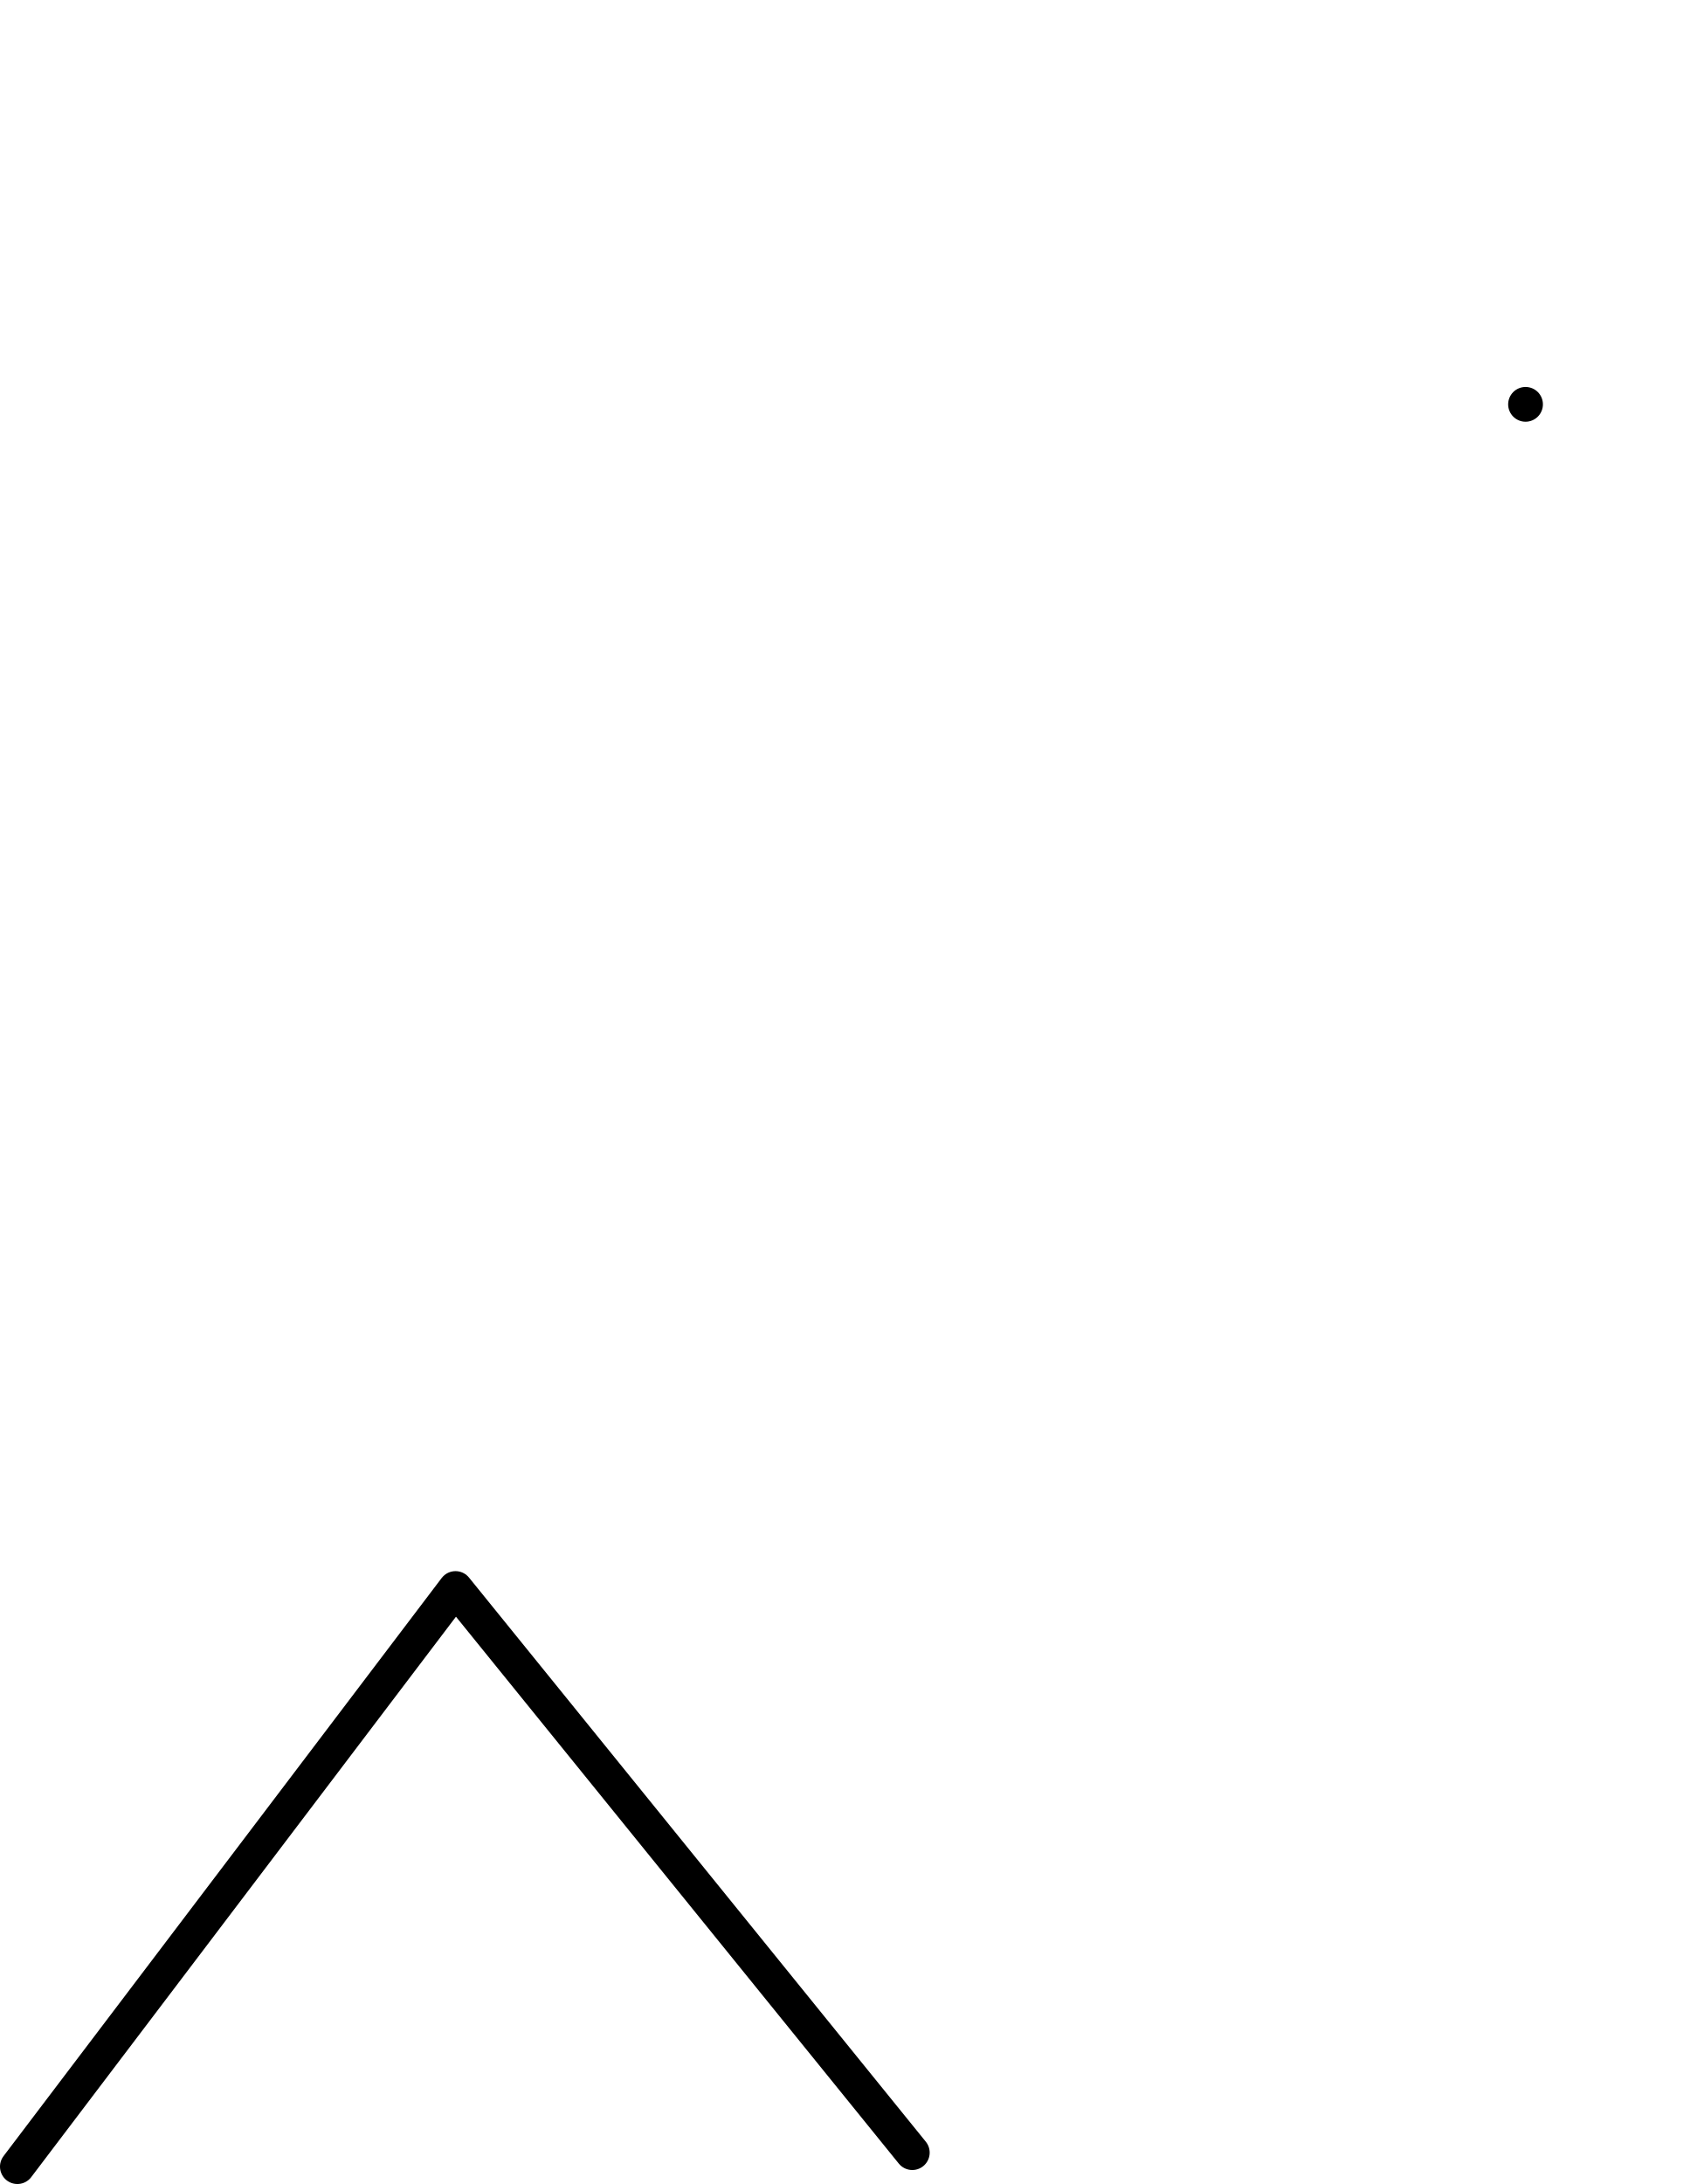
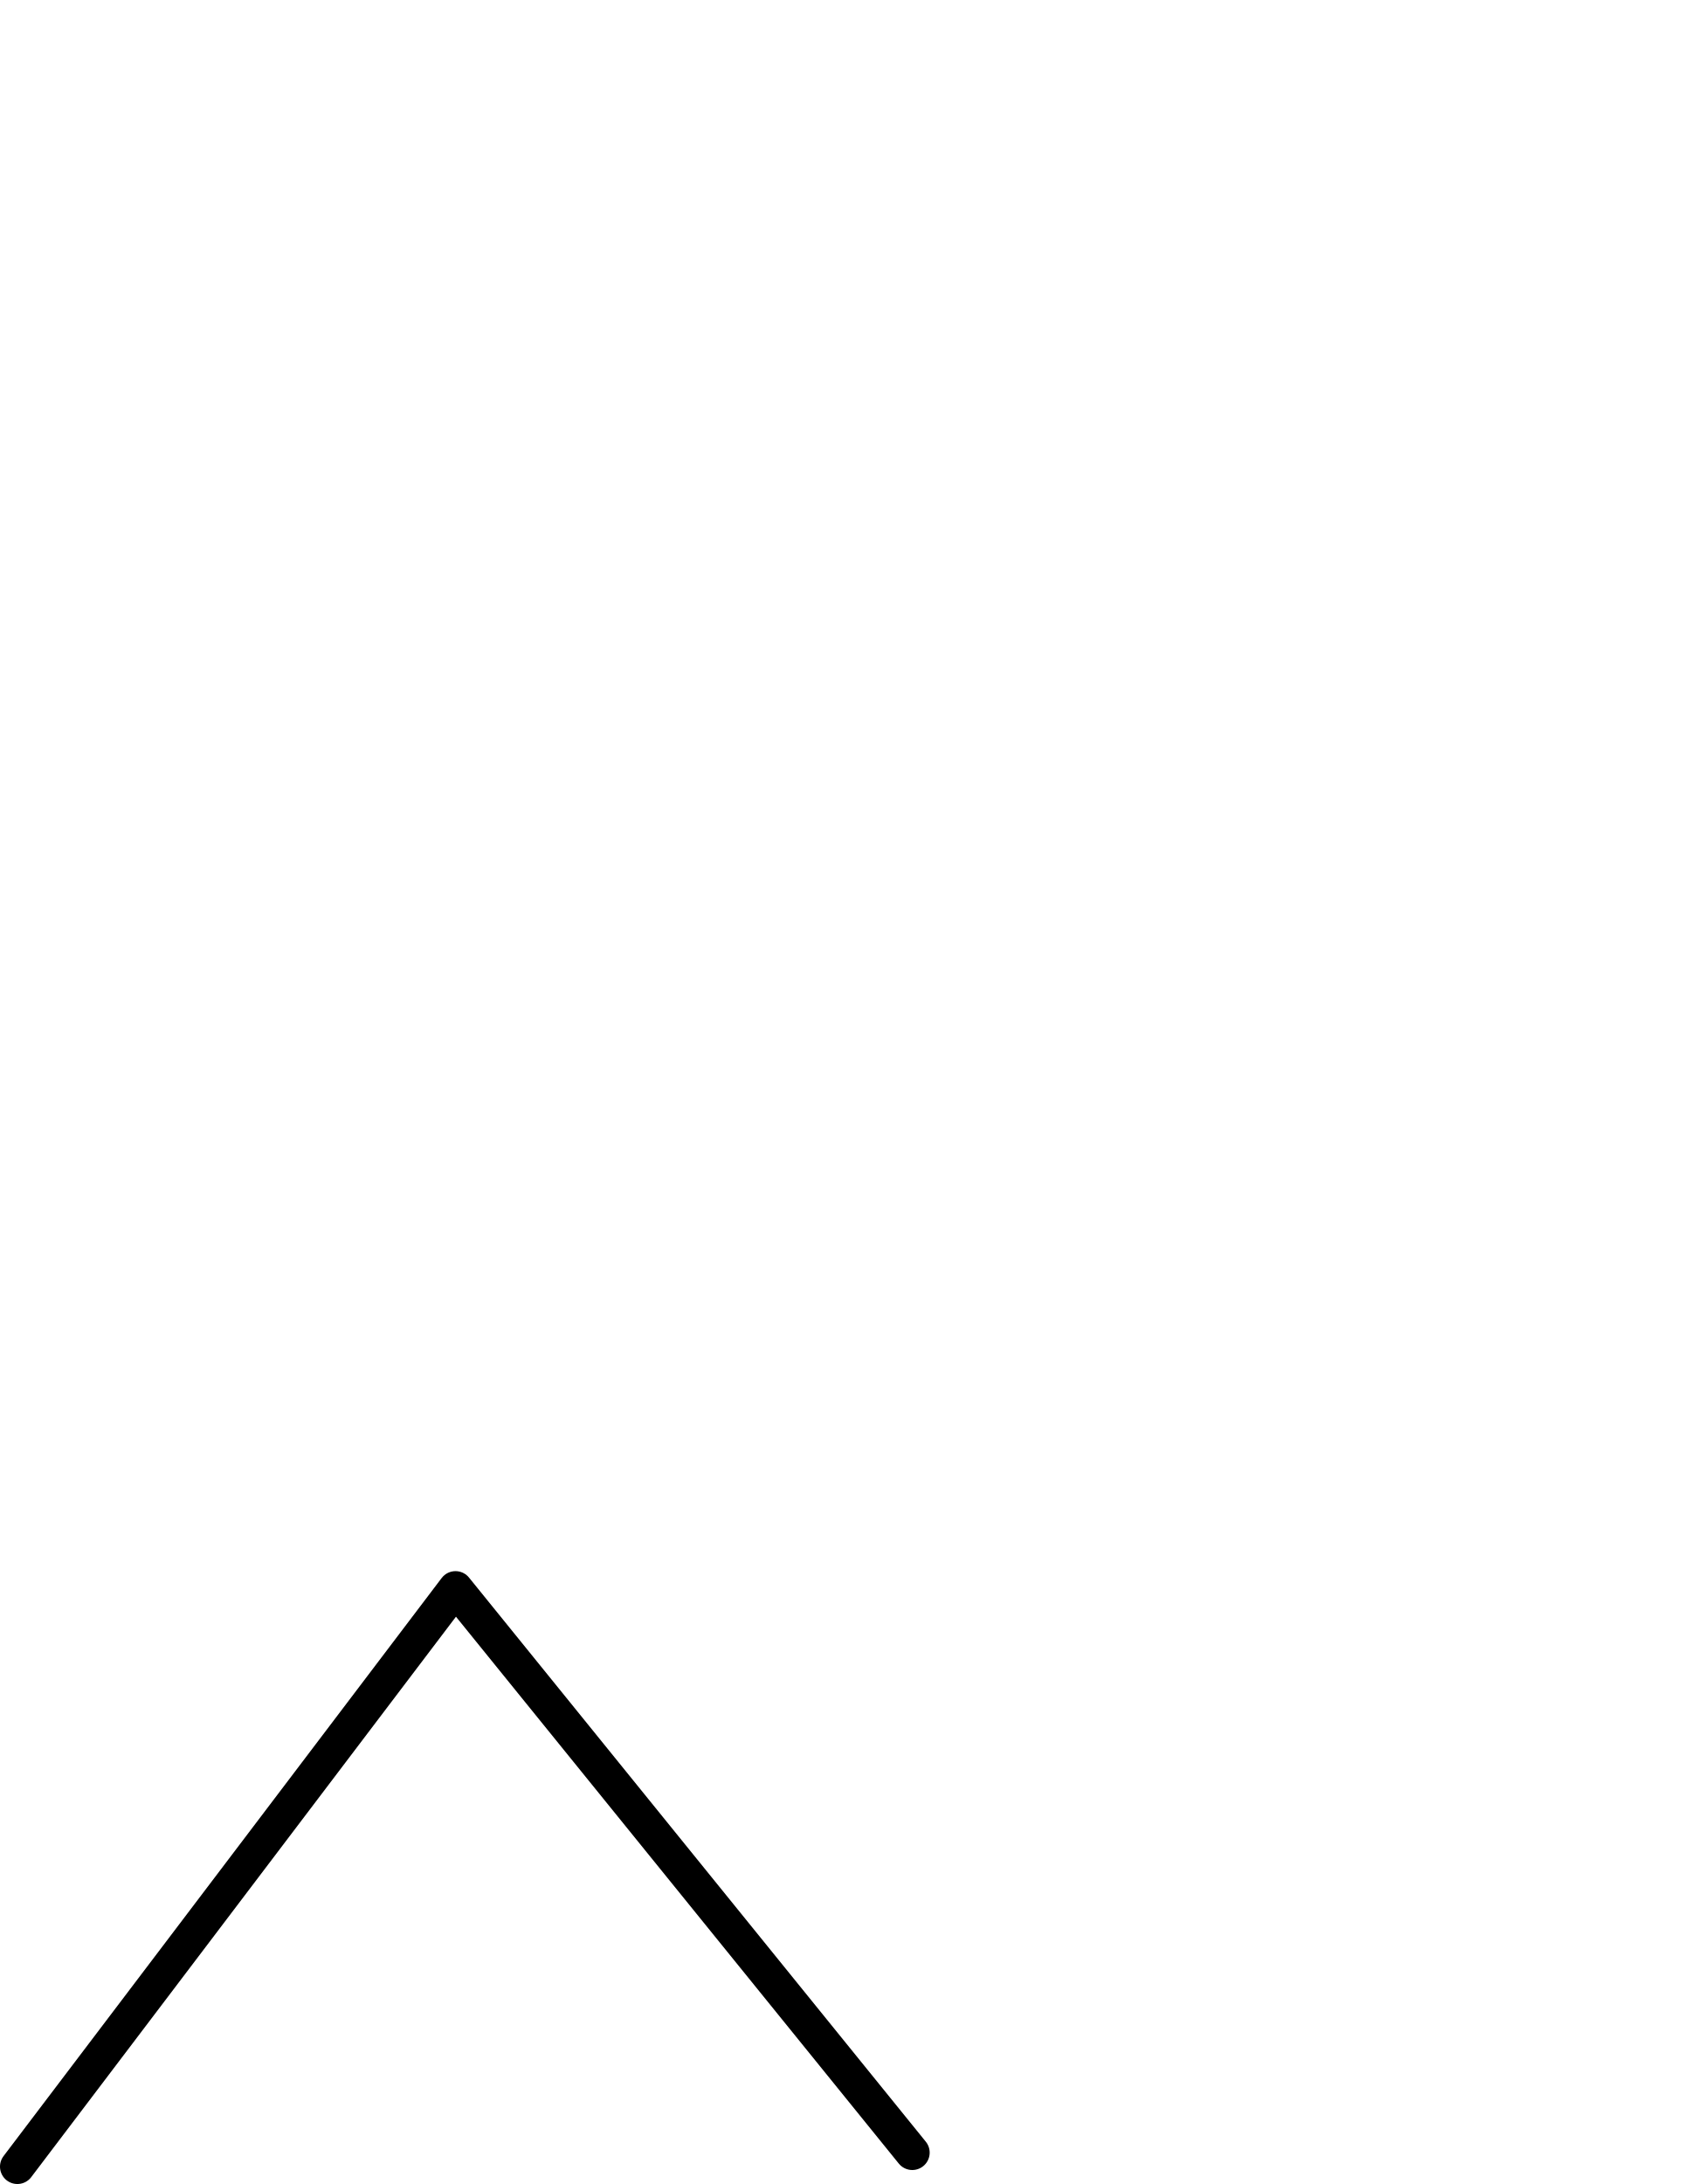
<svg xmlns="http://www.w3.org/2000/svg" width="129.674mm" height="166.226mm" viewBox="0 0 129.674 166.226" version="1.1" id="svg5">
  <defs id="defs2" />
  <g id="layer1" transform="translate(-27.57357,-94.83837)">
    <path style="fill:none;stroke:#000000;stroke-width:2.646;stroke-linecap:round;stroke-linejoin:round;stroke-dasharray:none;paint-order:fill markers stroke" d="m 28.896,259.742 33.355,-44 34.774,42.935" id="path792" />
-     <path style="fill:none;stroke:#000000;stroke-width:2.646;stroke-linecap:round;stroke-linejoin:round;stroke-dasharray:none;paint-order:fill markers stroke" d="M 143.71,125.613 Z" id="path5554" />
  </g>
</svg>
